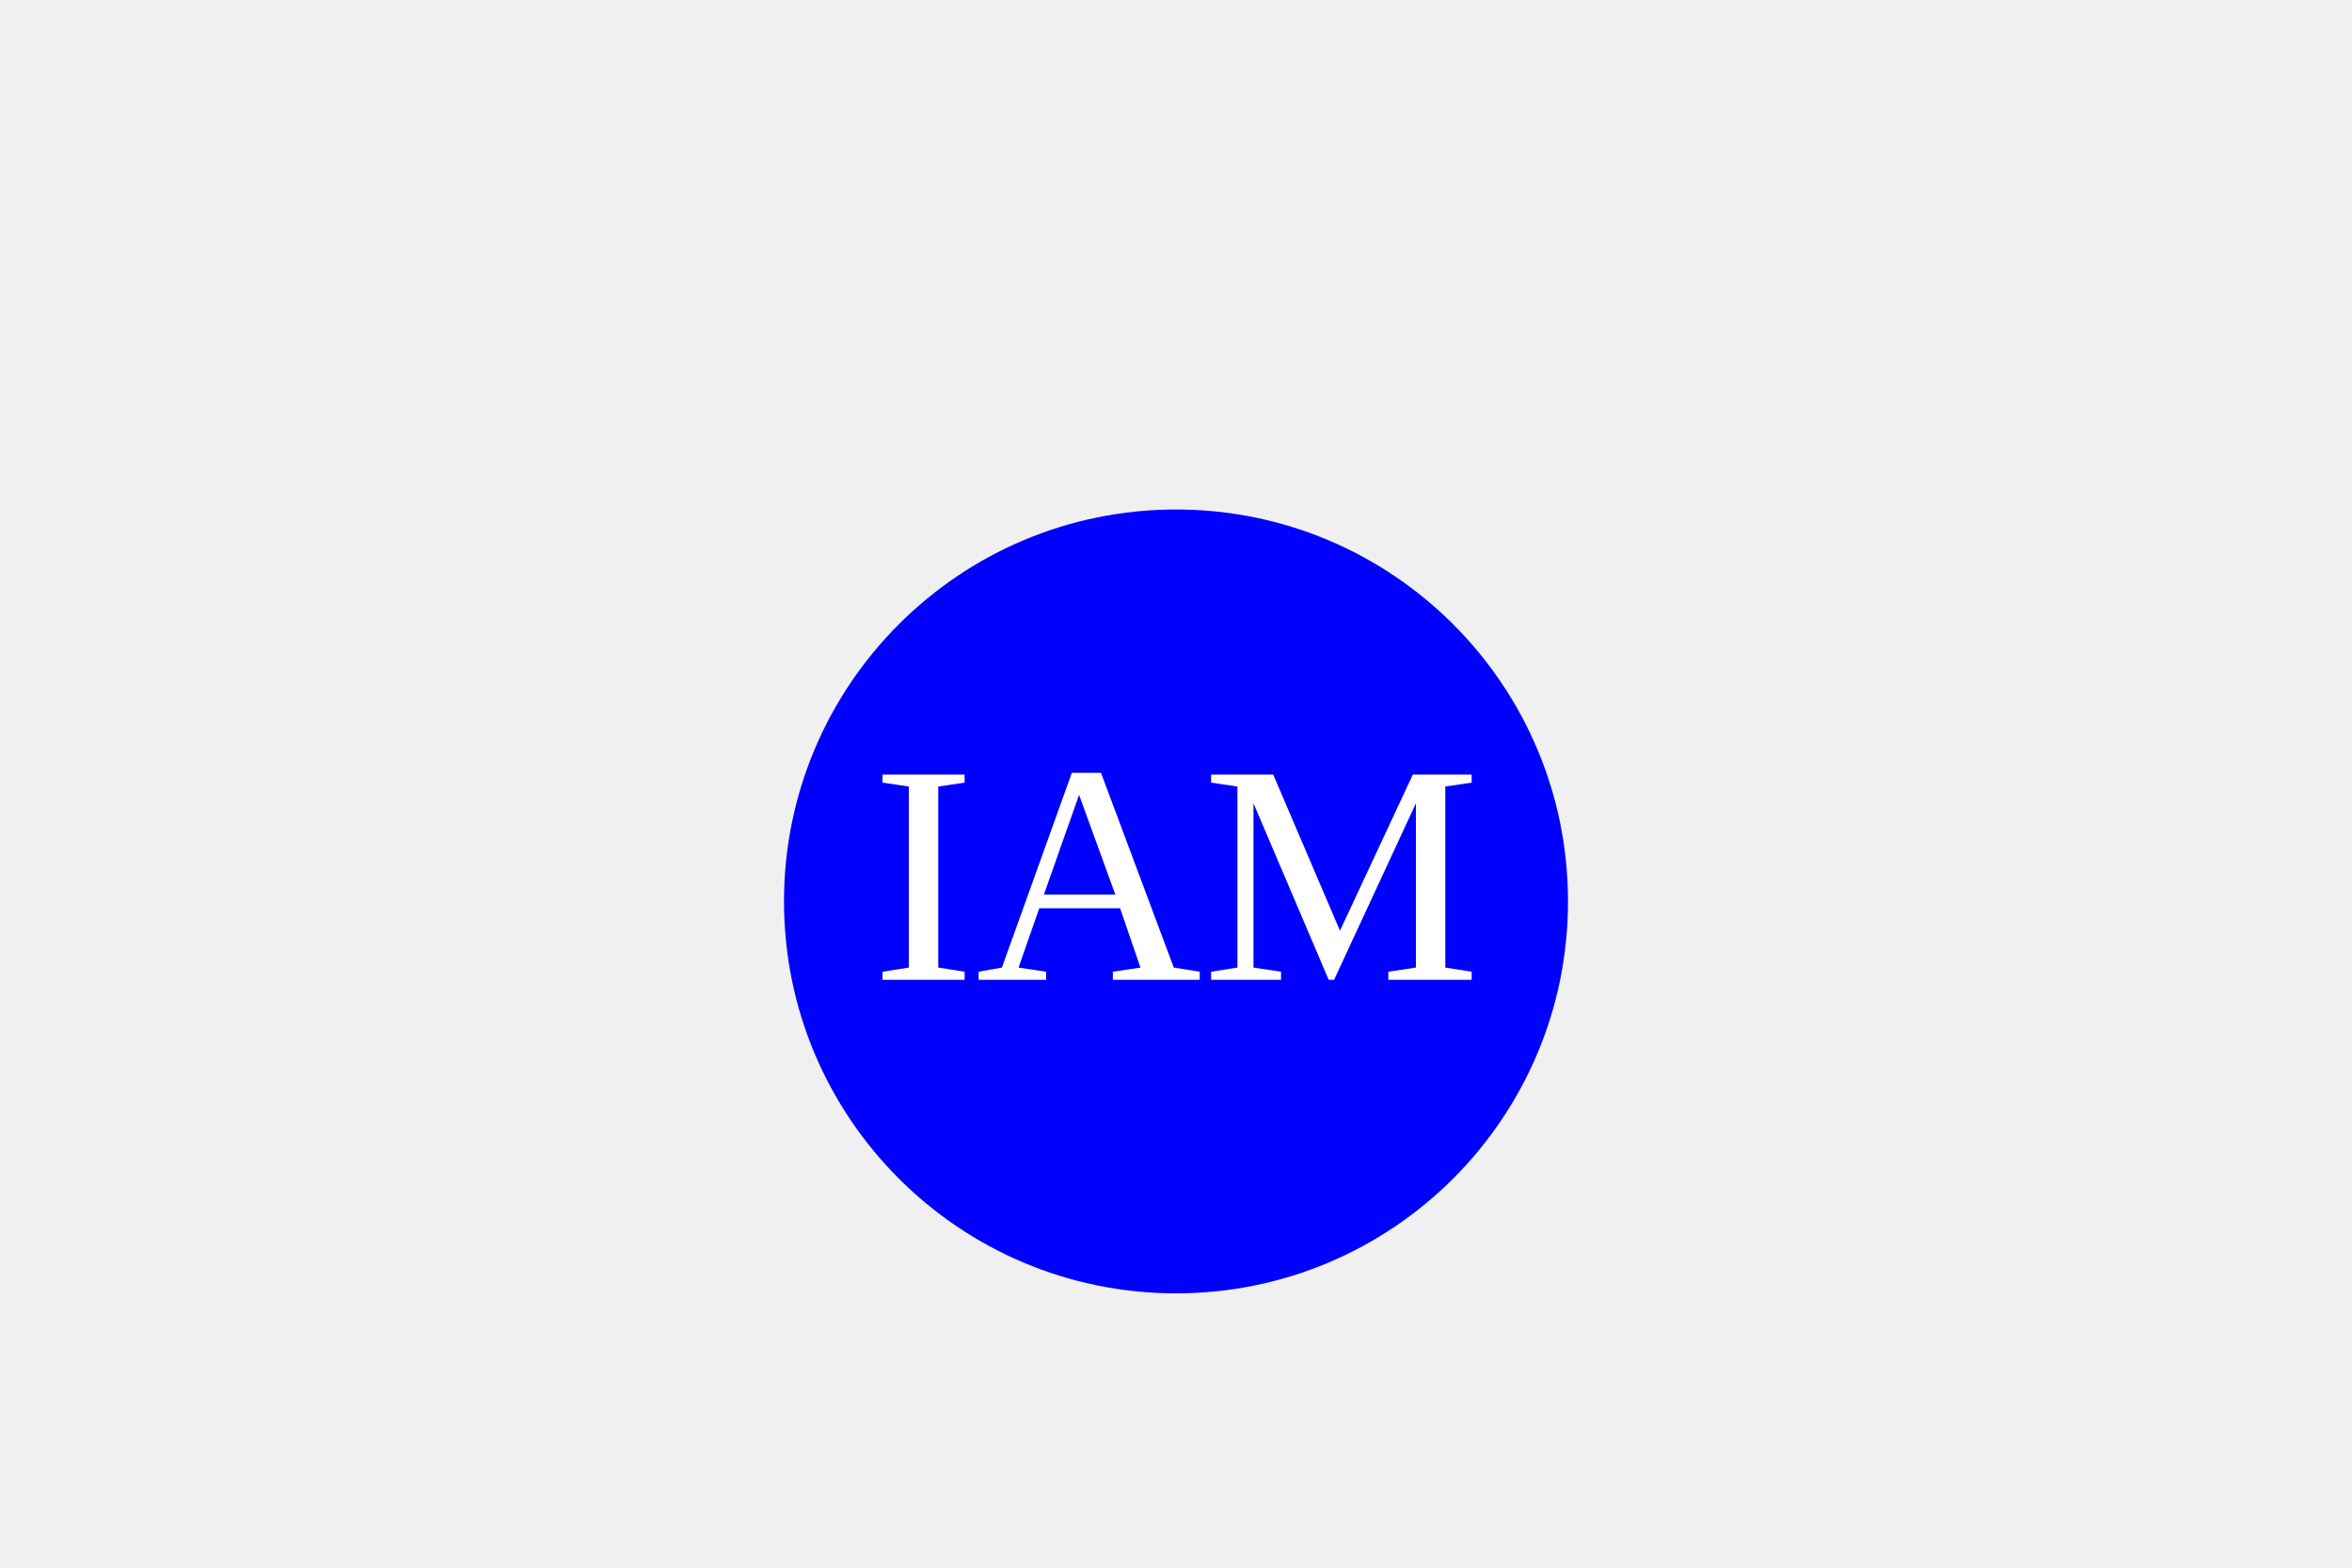
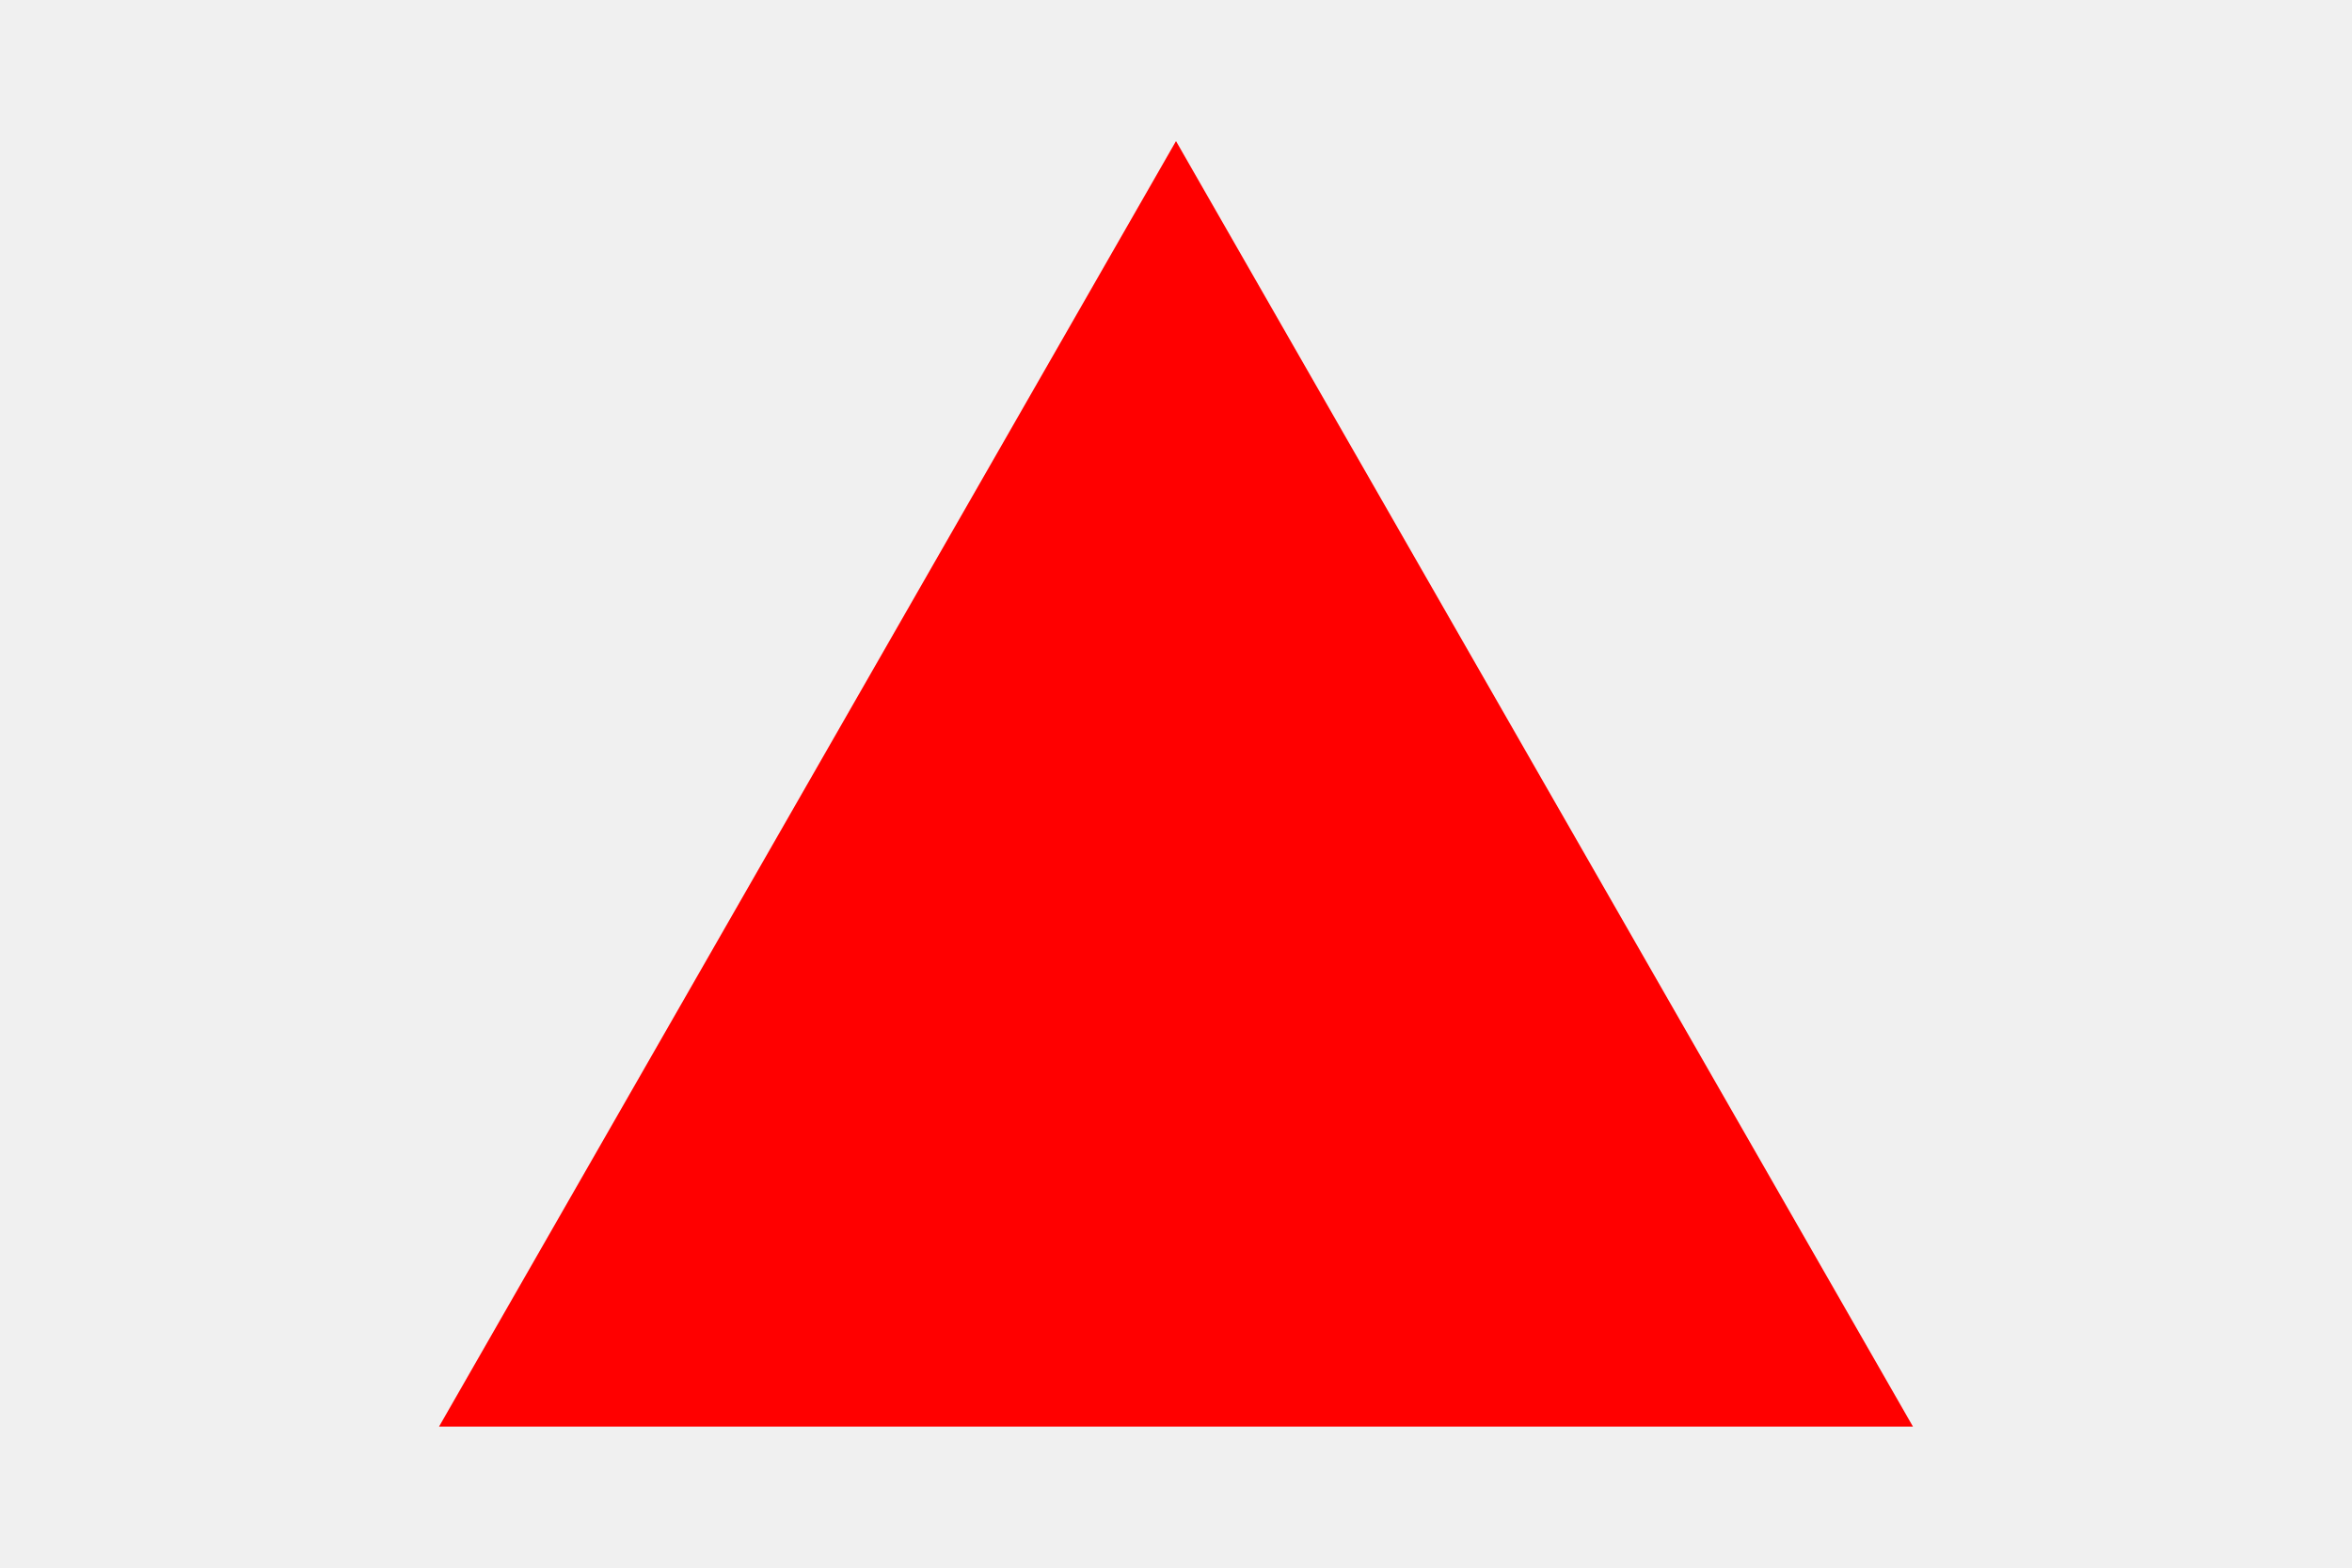
<svg xmlns="http://www.w3.org/2000/svg" version="1.1" height="200" width="300">
-   <circle cx="150" cy="115" r="50" fill="blue" />
-   <text x="150" y="125" font-size="40" text-anchor="middle" fill="white">IAM</text>
+   <polygon points="150, 18 244, 182 56, 182" fill="red" />
+   <text x="150" y="125" font-size="40" text-anchor="middle" fill="red">red</text>
</svg>
